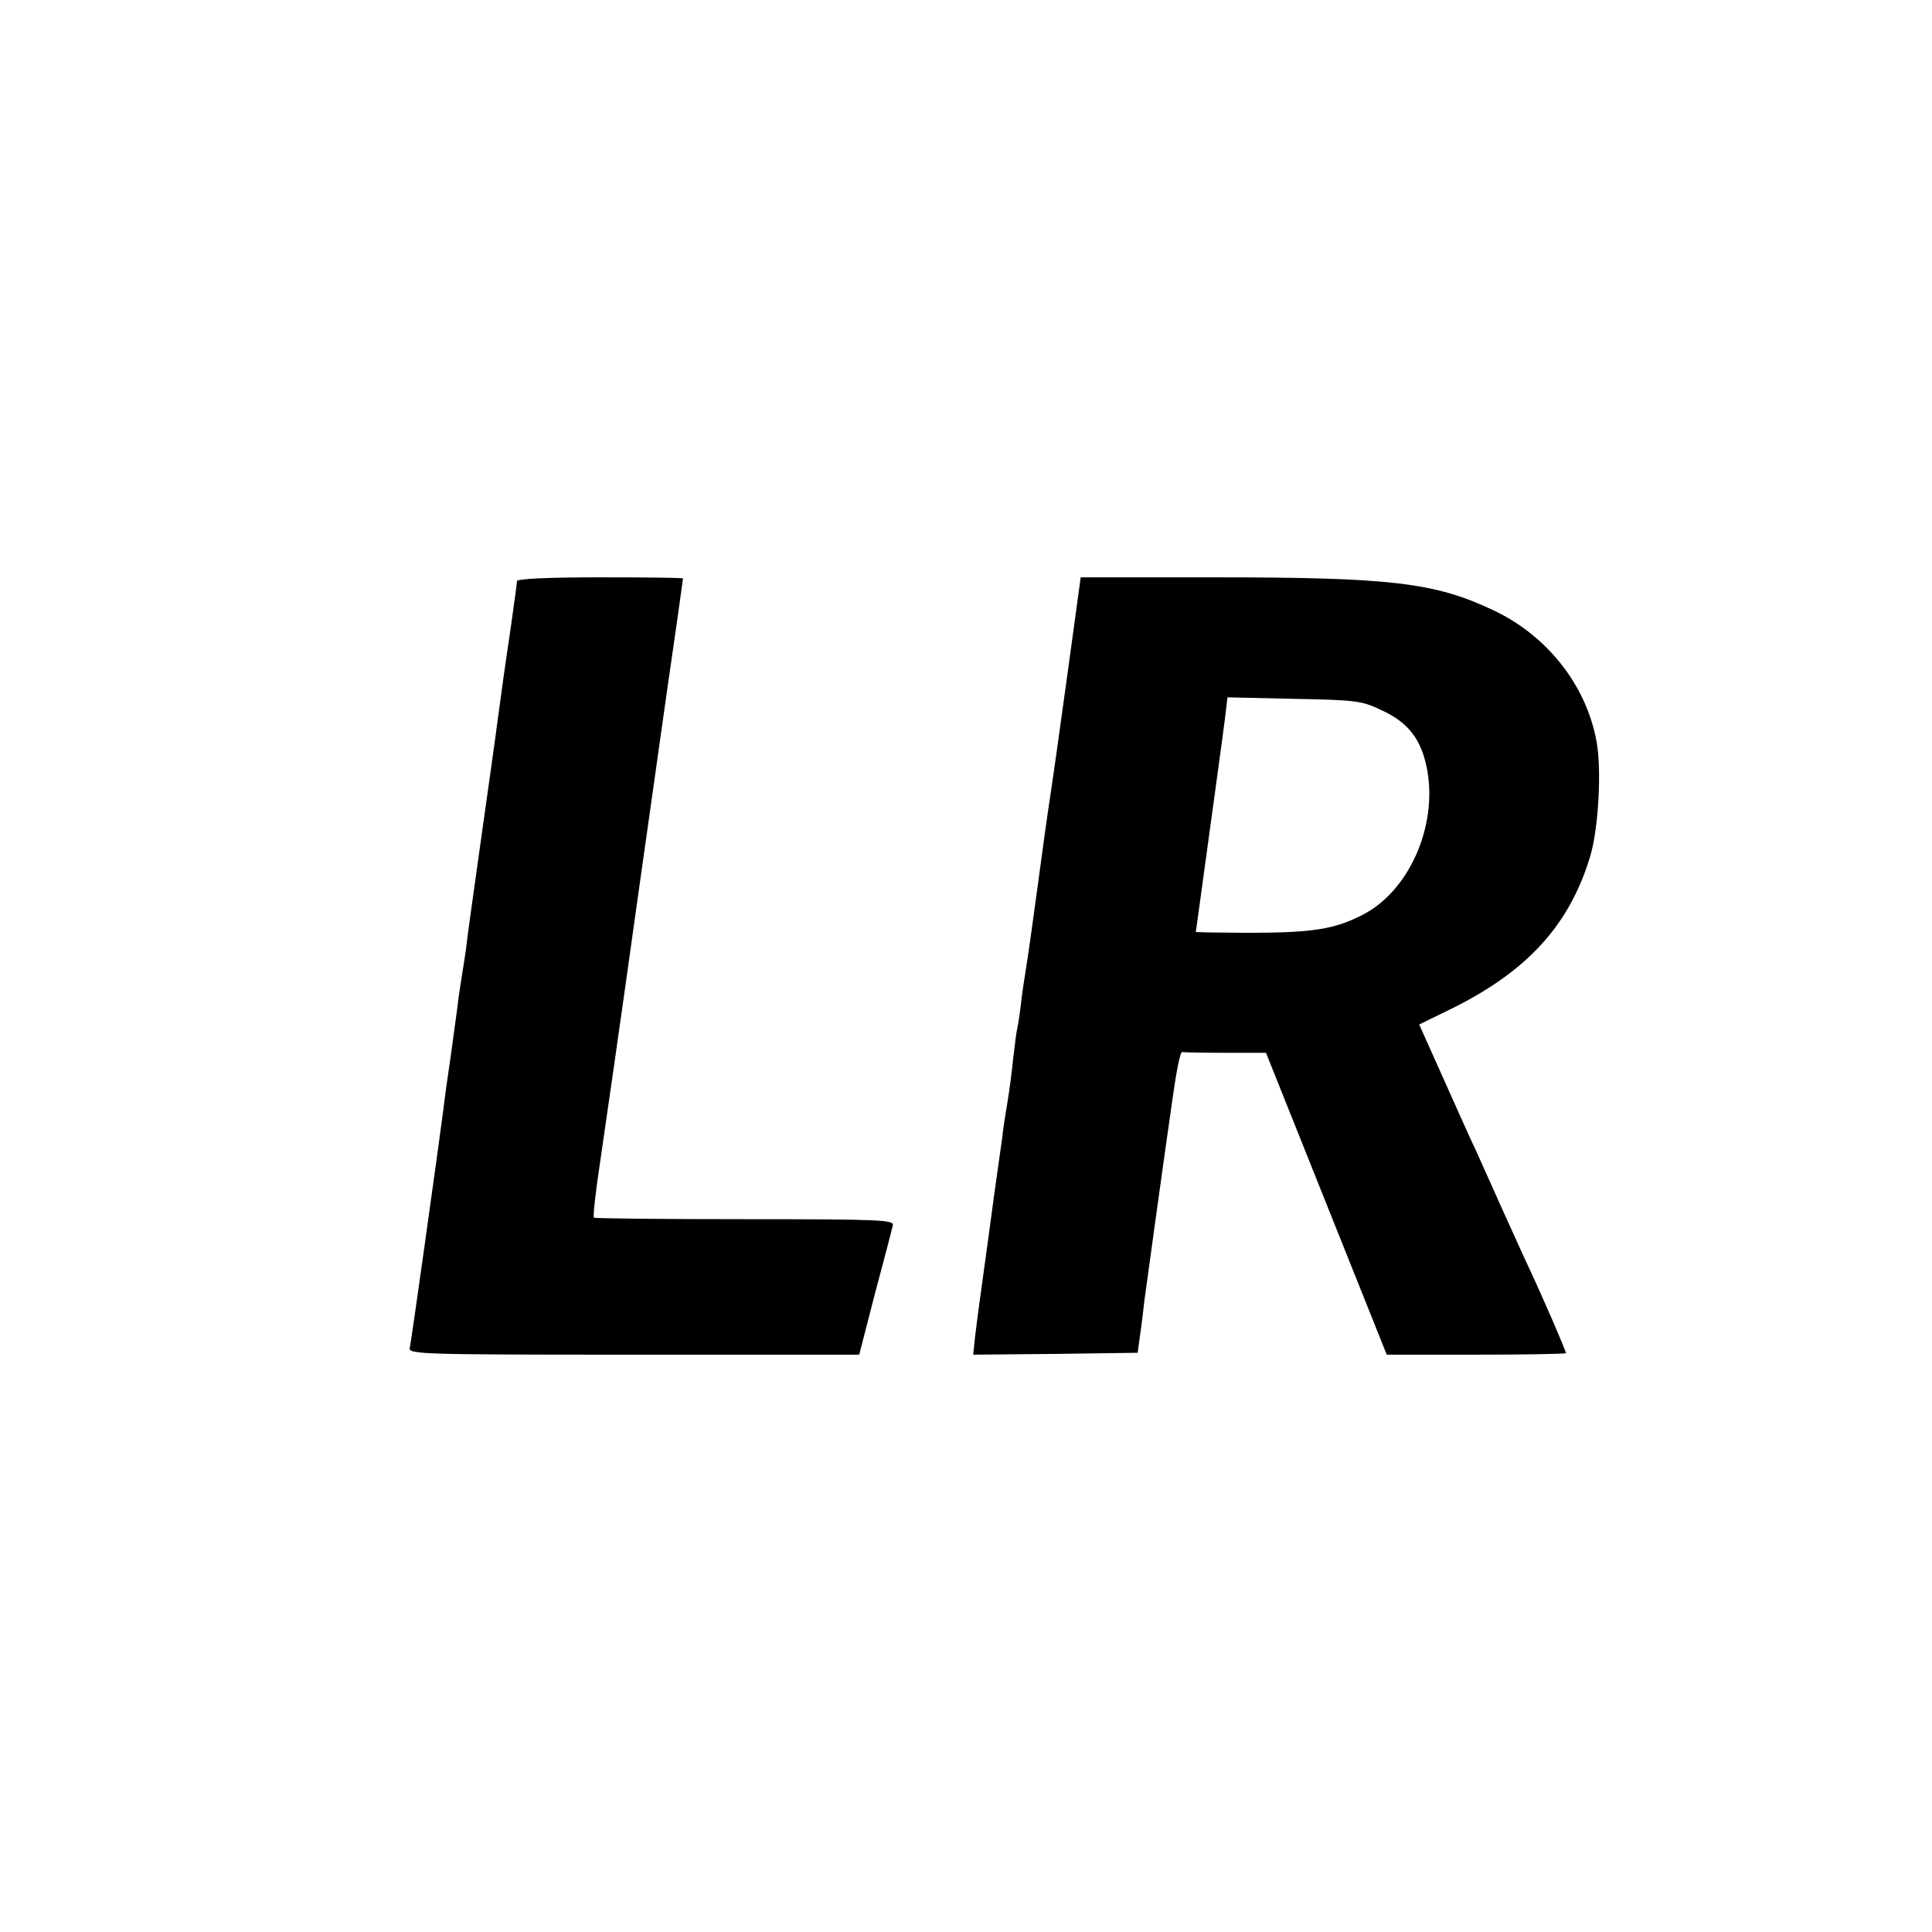
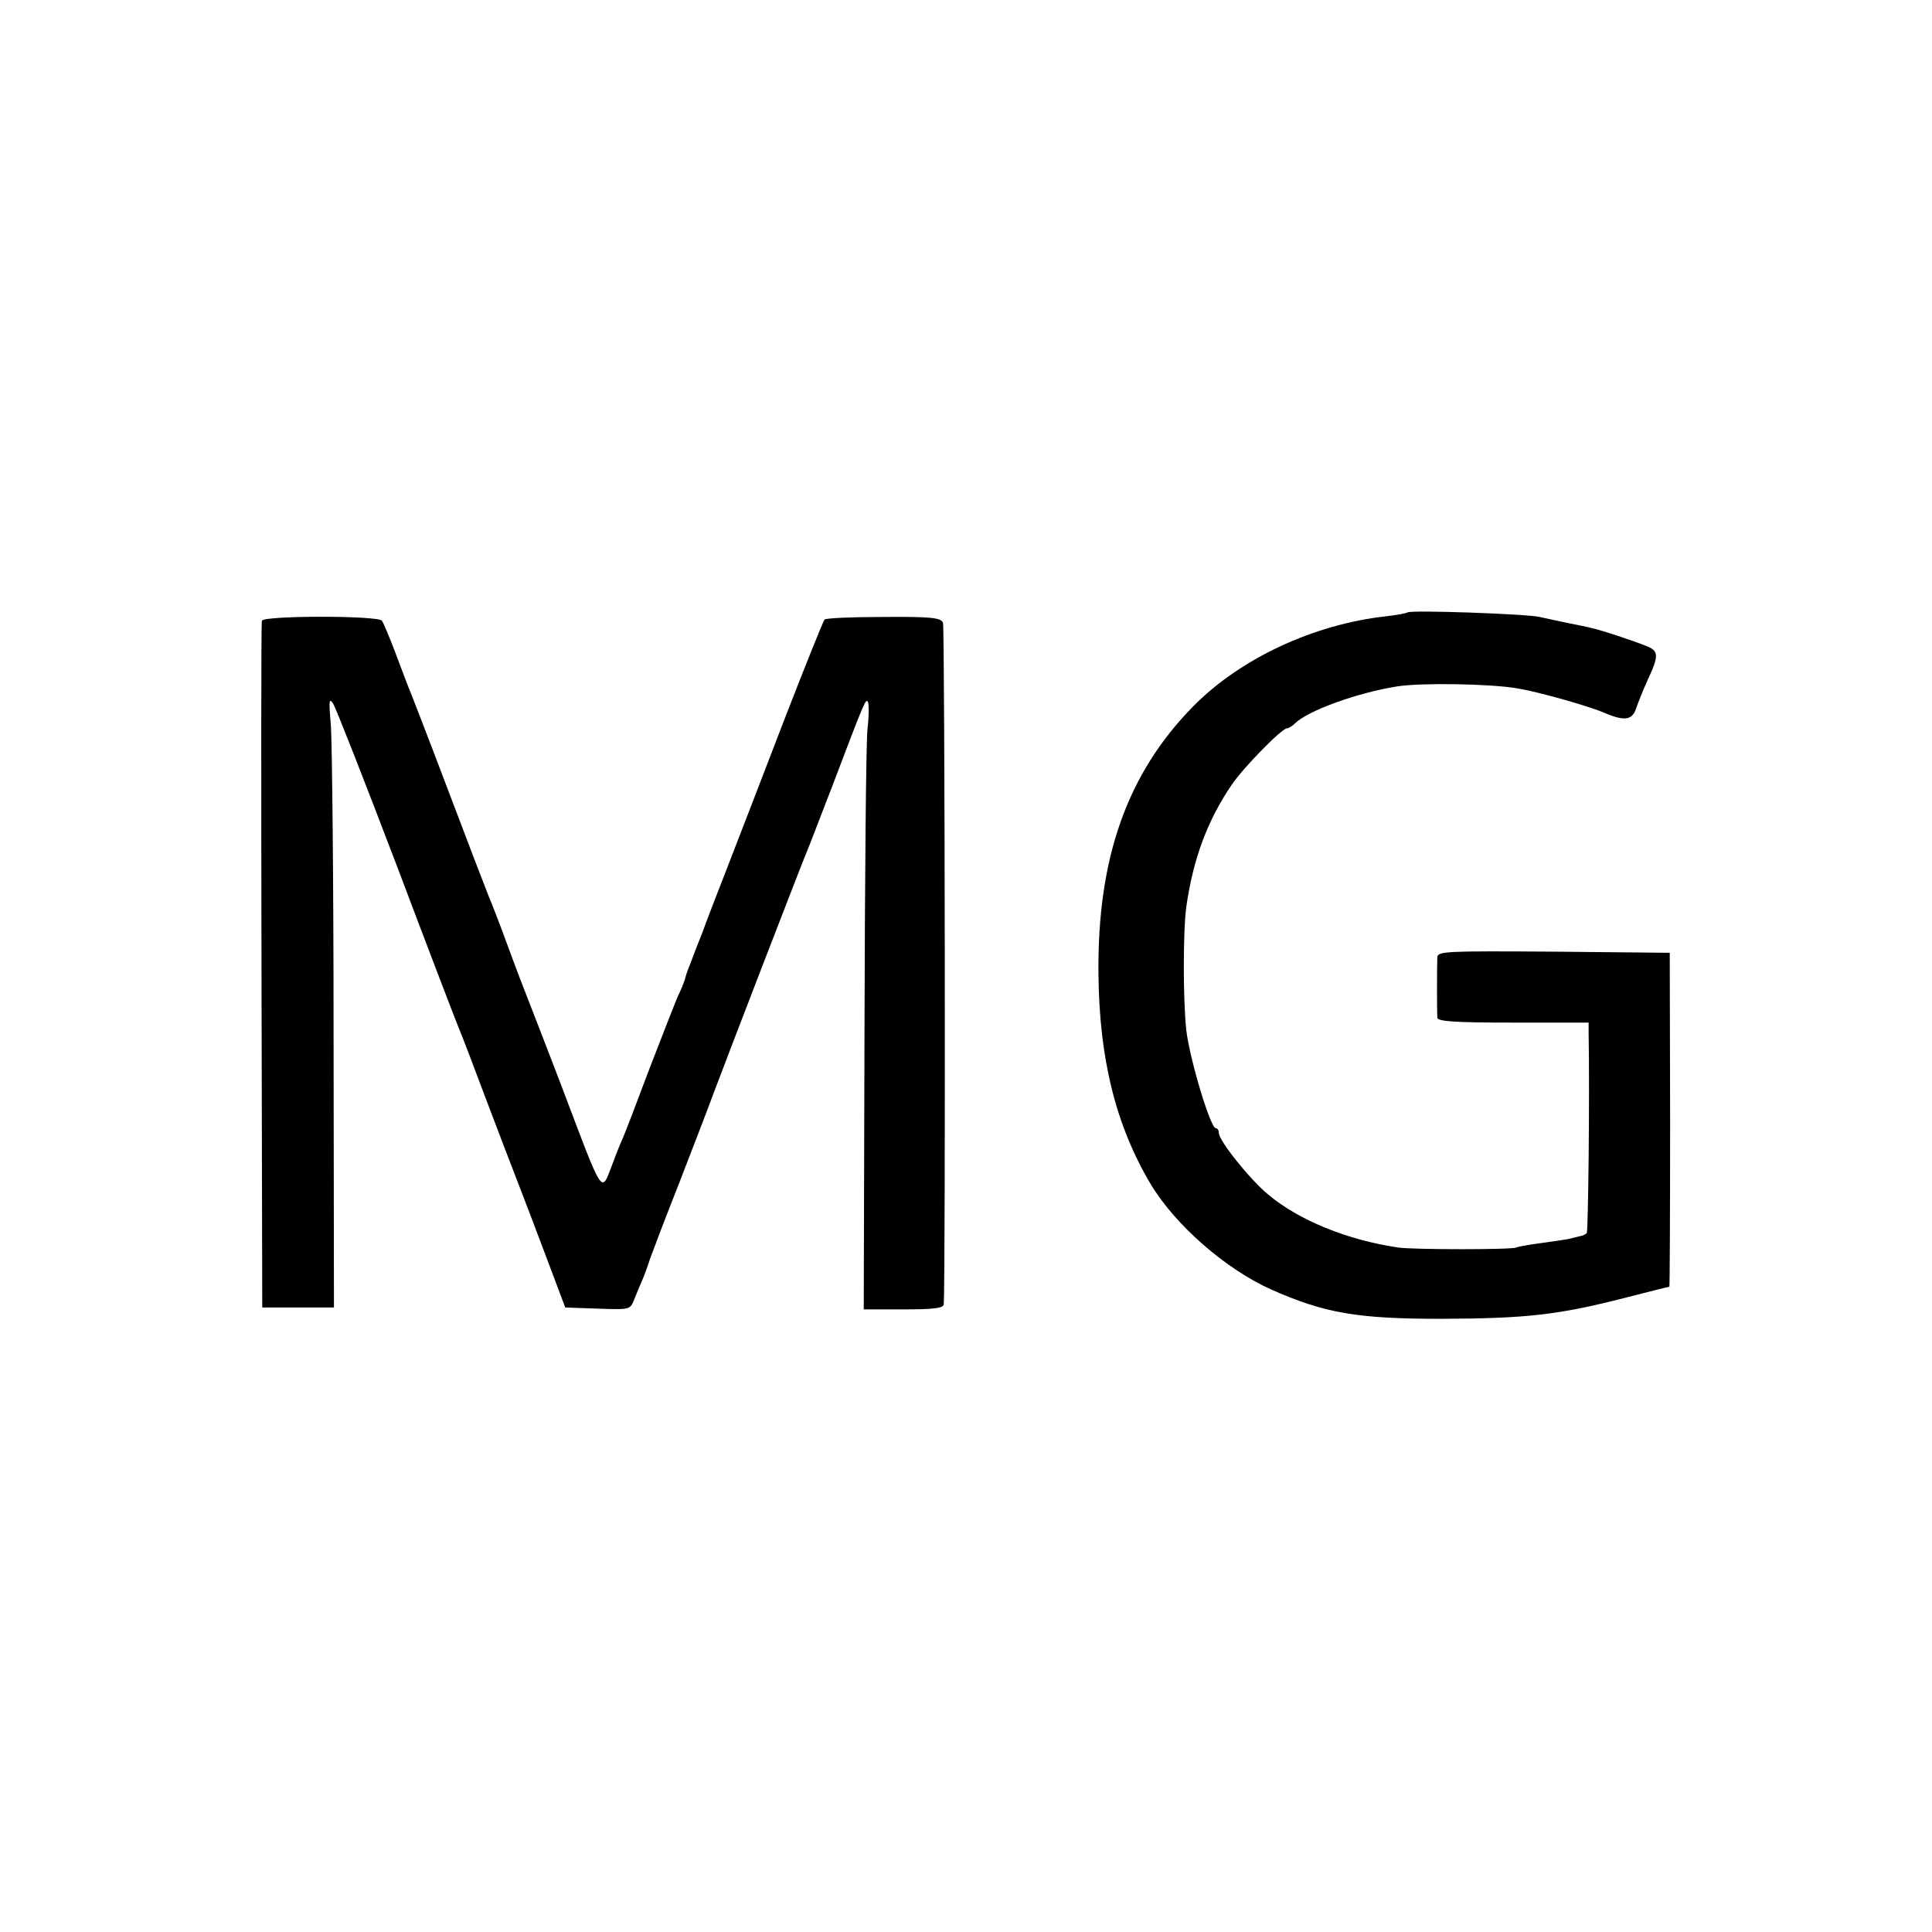
- <svg xmlns="http://www.w3.org/2000/svg" width="682.667" height="682.667" preserveAspectRatio="xMidYMid meet" version="1.0" viewBox="0 0 512 512">
-   <g fill="#000" stroke="none">
-     <path d="M1370 3580 c0 -6 -7 -56 -15 -113 -20 -137 -22 -149 -35 -247 -6 -47 -27 -195 -46 -330 -19 -135 -37 -263 -39 -285 -3 -22 -8 -51 -10 -65 -2 -14 -7 -43 -10 -65 -2 -22 -12 -89 -20 -150 -9 -60 -18 -126 -20 -145 -10 -76 -14 -104 -49 -355 -20 -143 -38 -268 -40 -277 -4 -17 30 -18 593 -18 l598 0 42 163 c24 89 45 170 47 179 5 15 -25 17 -392 17 -218 0 -398 2 -400 4 -3 2 4 65 15 138 11 74 57 393 101 709 92 651 85 601 105 739 8 58 15 106 15 108 0 2 -99 3 -220 3 -141 0 -220 -4 -220 -10z" transform="translate(0,512) scale(0.1,-0.1)" />
-     <path d="M2826 3313 c-21 -153 -40 -287 -42 -298 -11 -72 -17 -117 -35 -250 -11 -82 -24 -175 -29 -205 -5 -30 -12 -77 -15 -105 -3 -27 -8 -57 -10 -65 -2 -8 -6 -42 -10 -75 -3 -33 -10 -85 -15 -115 -5 -30 -12 -73 -14 -95 -3 -22 -20 -139 -36 -260 -17 -121 -33 -241 -36 -268 l-5 -47 218 2 218 3 6 45 c4 25 9 68 12 95 7 52 47 343 76 545 9 63 19 114 24 112 4 -1 55 -2 115 -2 l107 0 160 -400 160 -400 238 0 c130 0 237 2 237 4 0 6 -61 147 -98 226 -17 36 -51 112 -77 169 -25 57 -55 122 -65 145 -11 22 -48 106 -84 186 l-65 145 82 40 c204 100 316 223 371 405 22 72 31 229 17 305 -27 149 -131 281 -274 348 -154 73 -270 87 -737 87 l-356 0 -38 -277z m835 -75 c72 -33 106 -78 121 -157 28 -151 -48 -323 -172 -386 -85 -43 -145 -50 -408 -46 l-33 1 6 43 c46 337 65 472 71 521 l7 58 176 -4 c164 -3 180 -5 232 -30z" transform="translate(0,512) scale(0.1,-0.1)" />
+ <svg xmlns="http://www.w3.org/2000/svg" version="1.0" width="512pt" height="512pt" viewBox="0 0 512 512" preserveAspectRatio="xMidYMid meet">
+   <g transform="translate(0,512) scale(0.1,-0.1)" fill="#000000" stroke="none">
+     <path d="M3730 3497 c-3 -2 -27 -7 -55 -10 -193 -21 -388 -112 -513 -239 -175 -178 -254 -402 -251 -708 2 -226 46 -403 139 -559 65 -108 198 -224 318 -278 142 -63 228 -78 452 -78 226 1 308 10 488 56 62 16 114 29 116 29 1 0 2 199 2 443 l-1 442 -307 3 c-288 2 -308 1 -309 -15 -1 -32 -1 -148 0 -160 1 -10 48 -13 201 -13 l200 0 0 -27 c3 -161 -1 -527 -5 -531 -3 -3 -11 -7 -18 -8 -7 -2 -21 -5 -33 -8 -12 -2 -45 -7 -75 -11 -30 -4 -57 -9 -61 -11 -9 -6 -274 -6 -313 0 -135 20 -263 72 -345 141 -48 40 -130 142 -130 163 0 6 -3 12 -8 12 -14 0 -68 179 -78 258 -9 80 -9 267 0 330 18 126 56 228 120 322 31 46 133 150 147 150 4 0 14 6 21 13 34 34 168 82 271 98 64 10 244 7 317 -5 55 -9 191 -47 234 -66 52 -22 72 -18 82 13 4 12 17 45 30 74 31 66 30 78 -3 91 -40 16 -122 43 -147 48 -11 3 -41 9 -66 14 -25 5 -56 12 -70 15 -32 8 -343 19 -350 12z" />
+     <path d="M694 3475 c-2 -5 -2 -417 -1 -915 l2 -905 95 0 95 0 -1 730 c0 402 -4 766 -7 810 -6 69 -5 77 6 60 7 -11 82 -202 167 -425 84 -223 159 -418 166 -435 7 -16 38 -97 69 -180 31 -82 70 -184 86 -225 16 -41 51 -133 78 -205 l49 -130 86 -3 c86 -3 86 -3 97 25 6 15 15 37 20 48 5 11 15 38 22 60 8 22 42 112 77 200 34 88 75 194 90 235 39 104 238 620 249 645 5 11 34 88 66 170 87 229 89 234 95 225 3 -5 3 -38 -1 -72 -4 -35 -7 -395 -8 -800 l-2 -738 106 0 c77 0 105 3 106 13 5 63 3 1796 -2 1807 -6 13 -32 16 -158 15 -82 0 -153 -3 -156 -7 -3 -3 -51 -122 -106 -264 -55 -143 -122 -317 -150 -389 -28 -71 -59 -152 -69 -180 -11 -27 -25 -63 -31 -80 -7 -16 -13 -35 -14 -41 -2 -6 -10 -27 -19 -45 -8 -19 -42 -106 -76 -194 -33 -88 -64 -169 -69 -180 -5 -11 -18 -42 -28 -70 -31 -79 -21 -94 -138 215 -37 96 -75 195 -85 220 -10 25 -35 90 -55 145 -20 55 -43 114 -50 130 -7 17 -56 145 -109 285 -53 140 -101 264 -106 275 -4 11 -20 52 -34 90 -15 39 -30 75 -34 80 -9 14 -313 14 -318 0z" />
  </g>
</svg>
